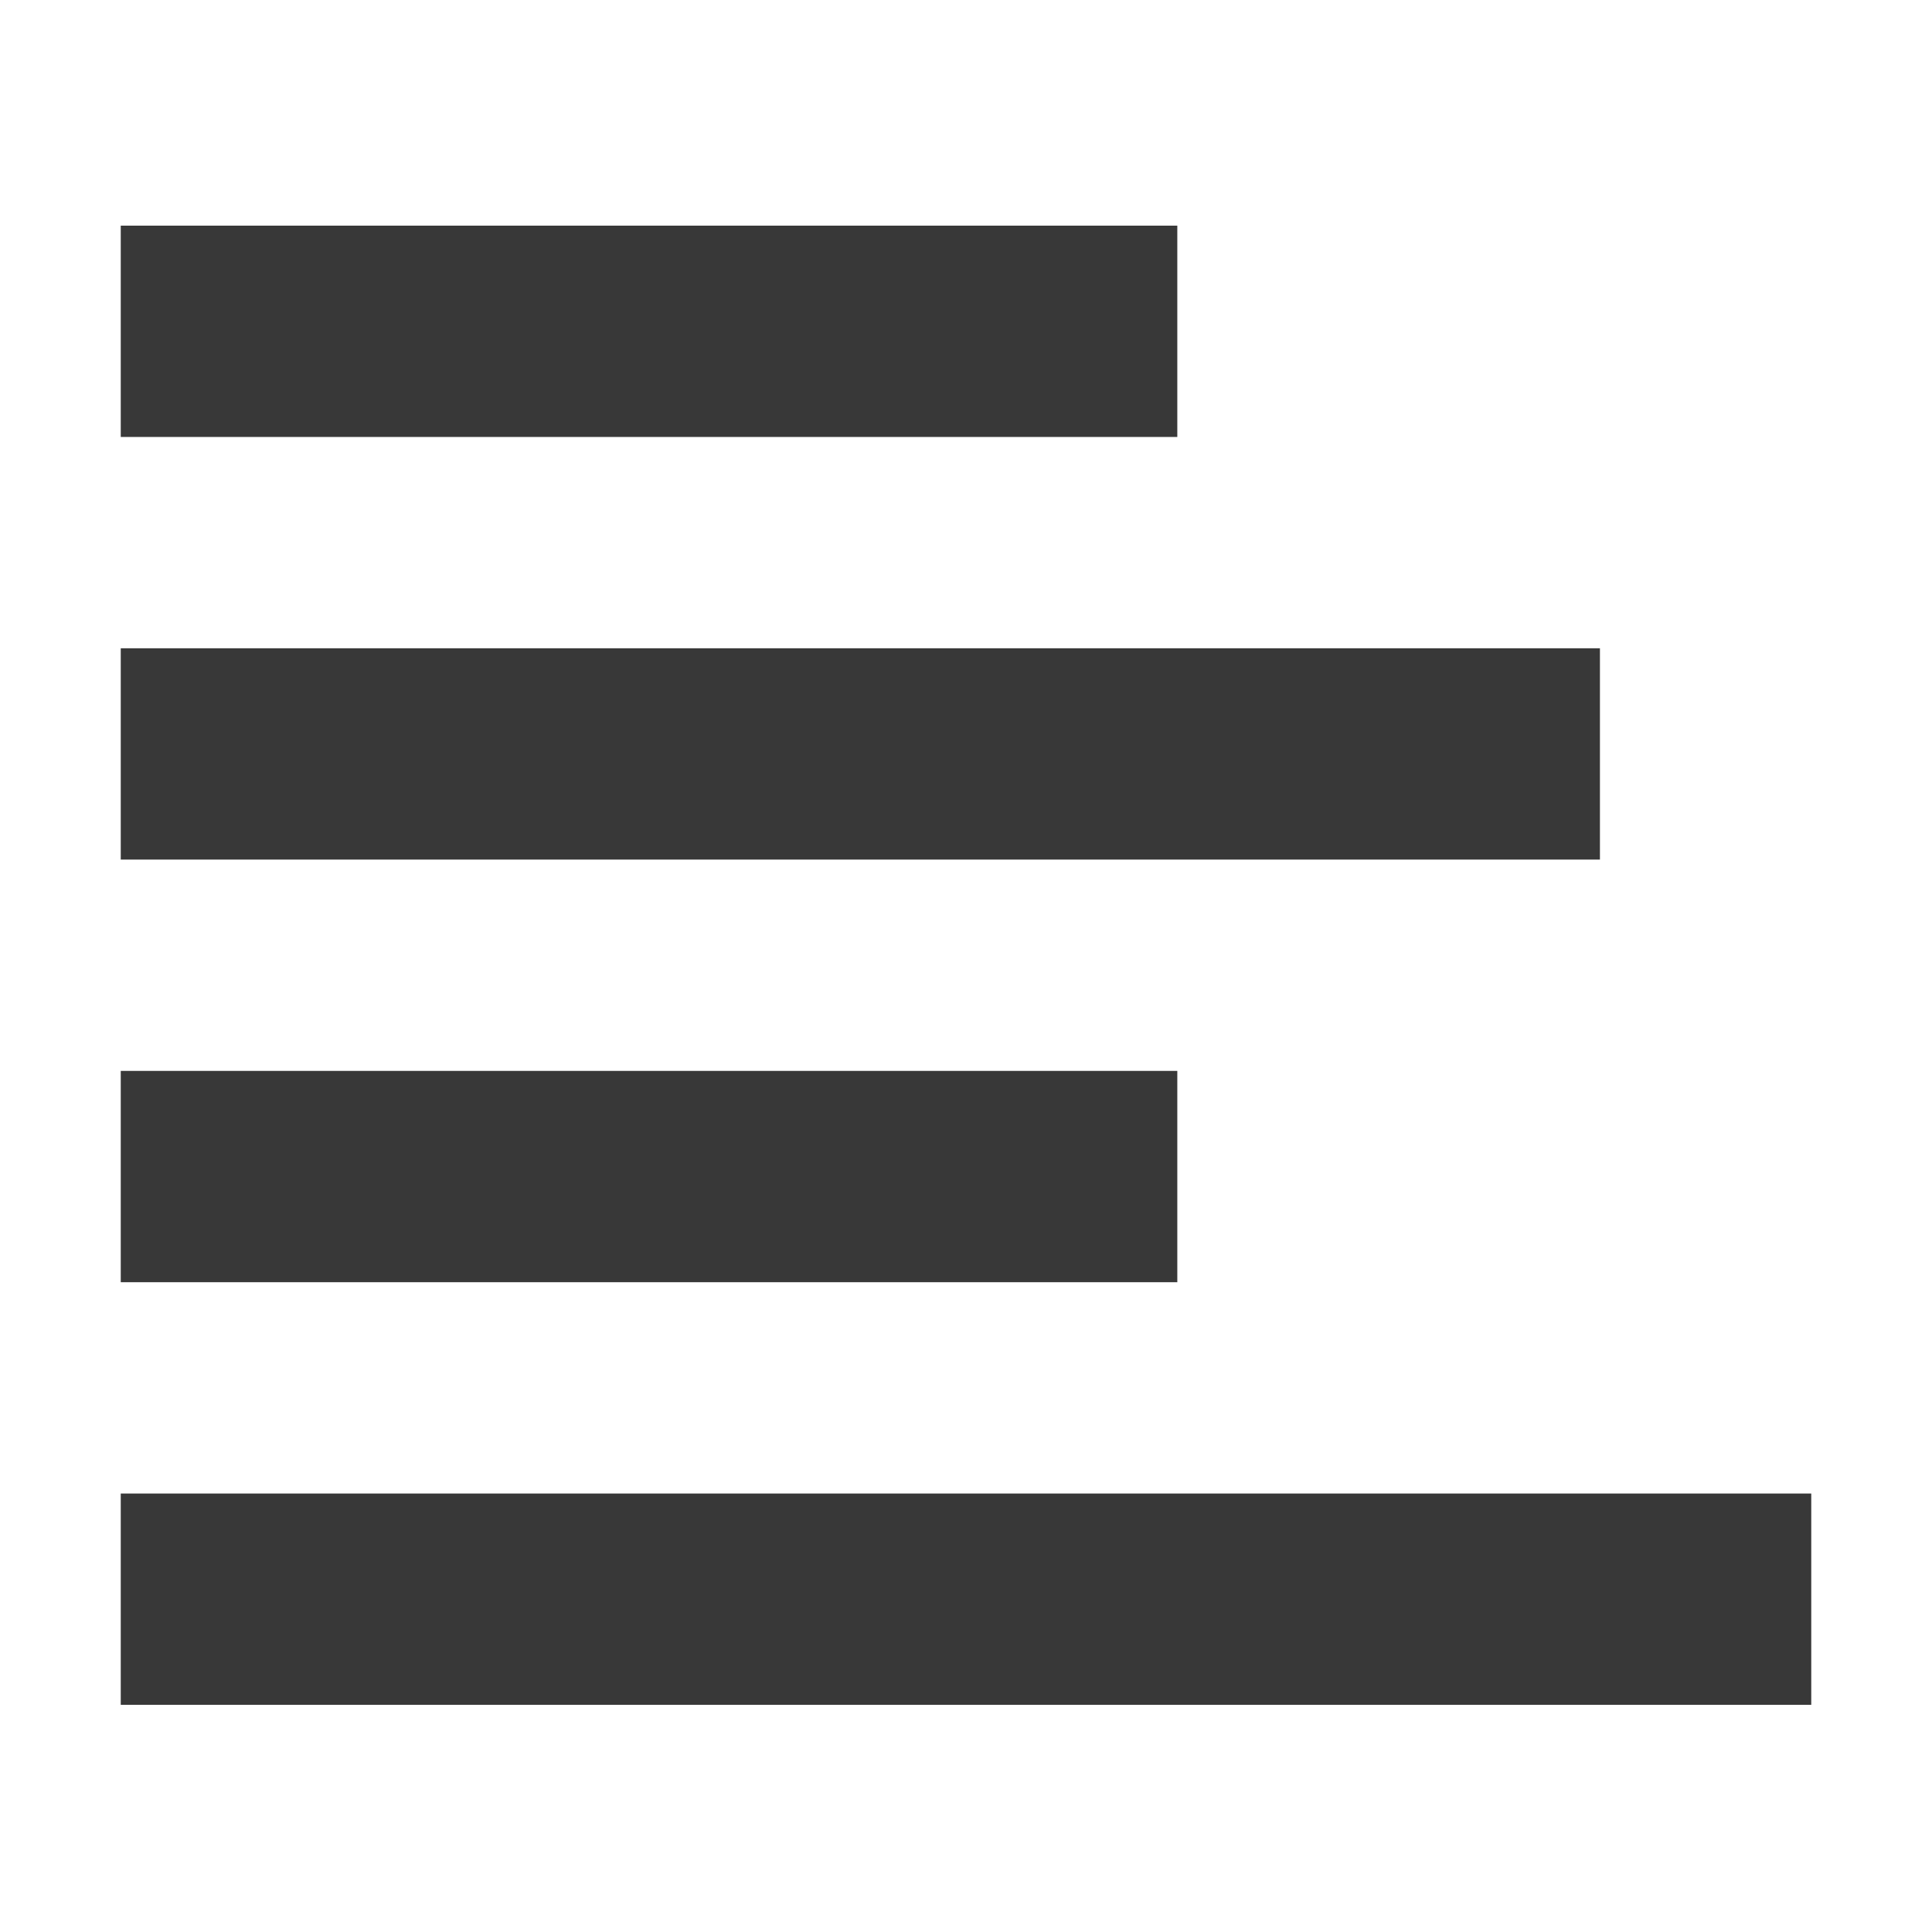
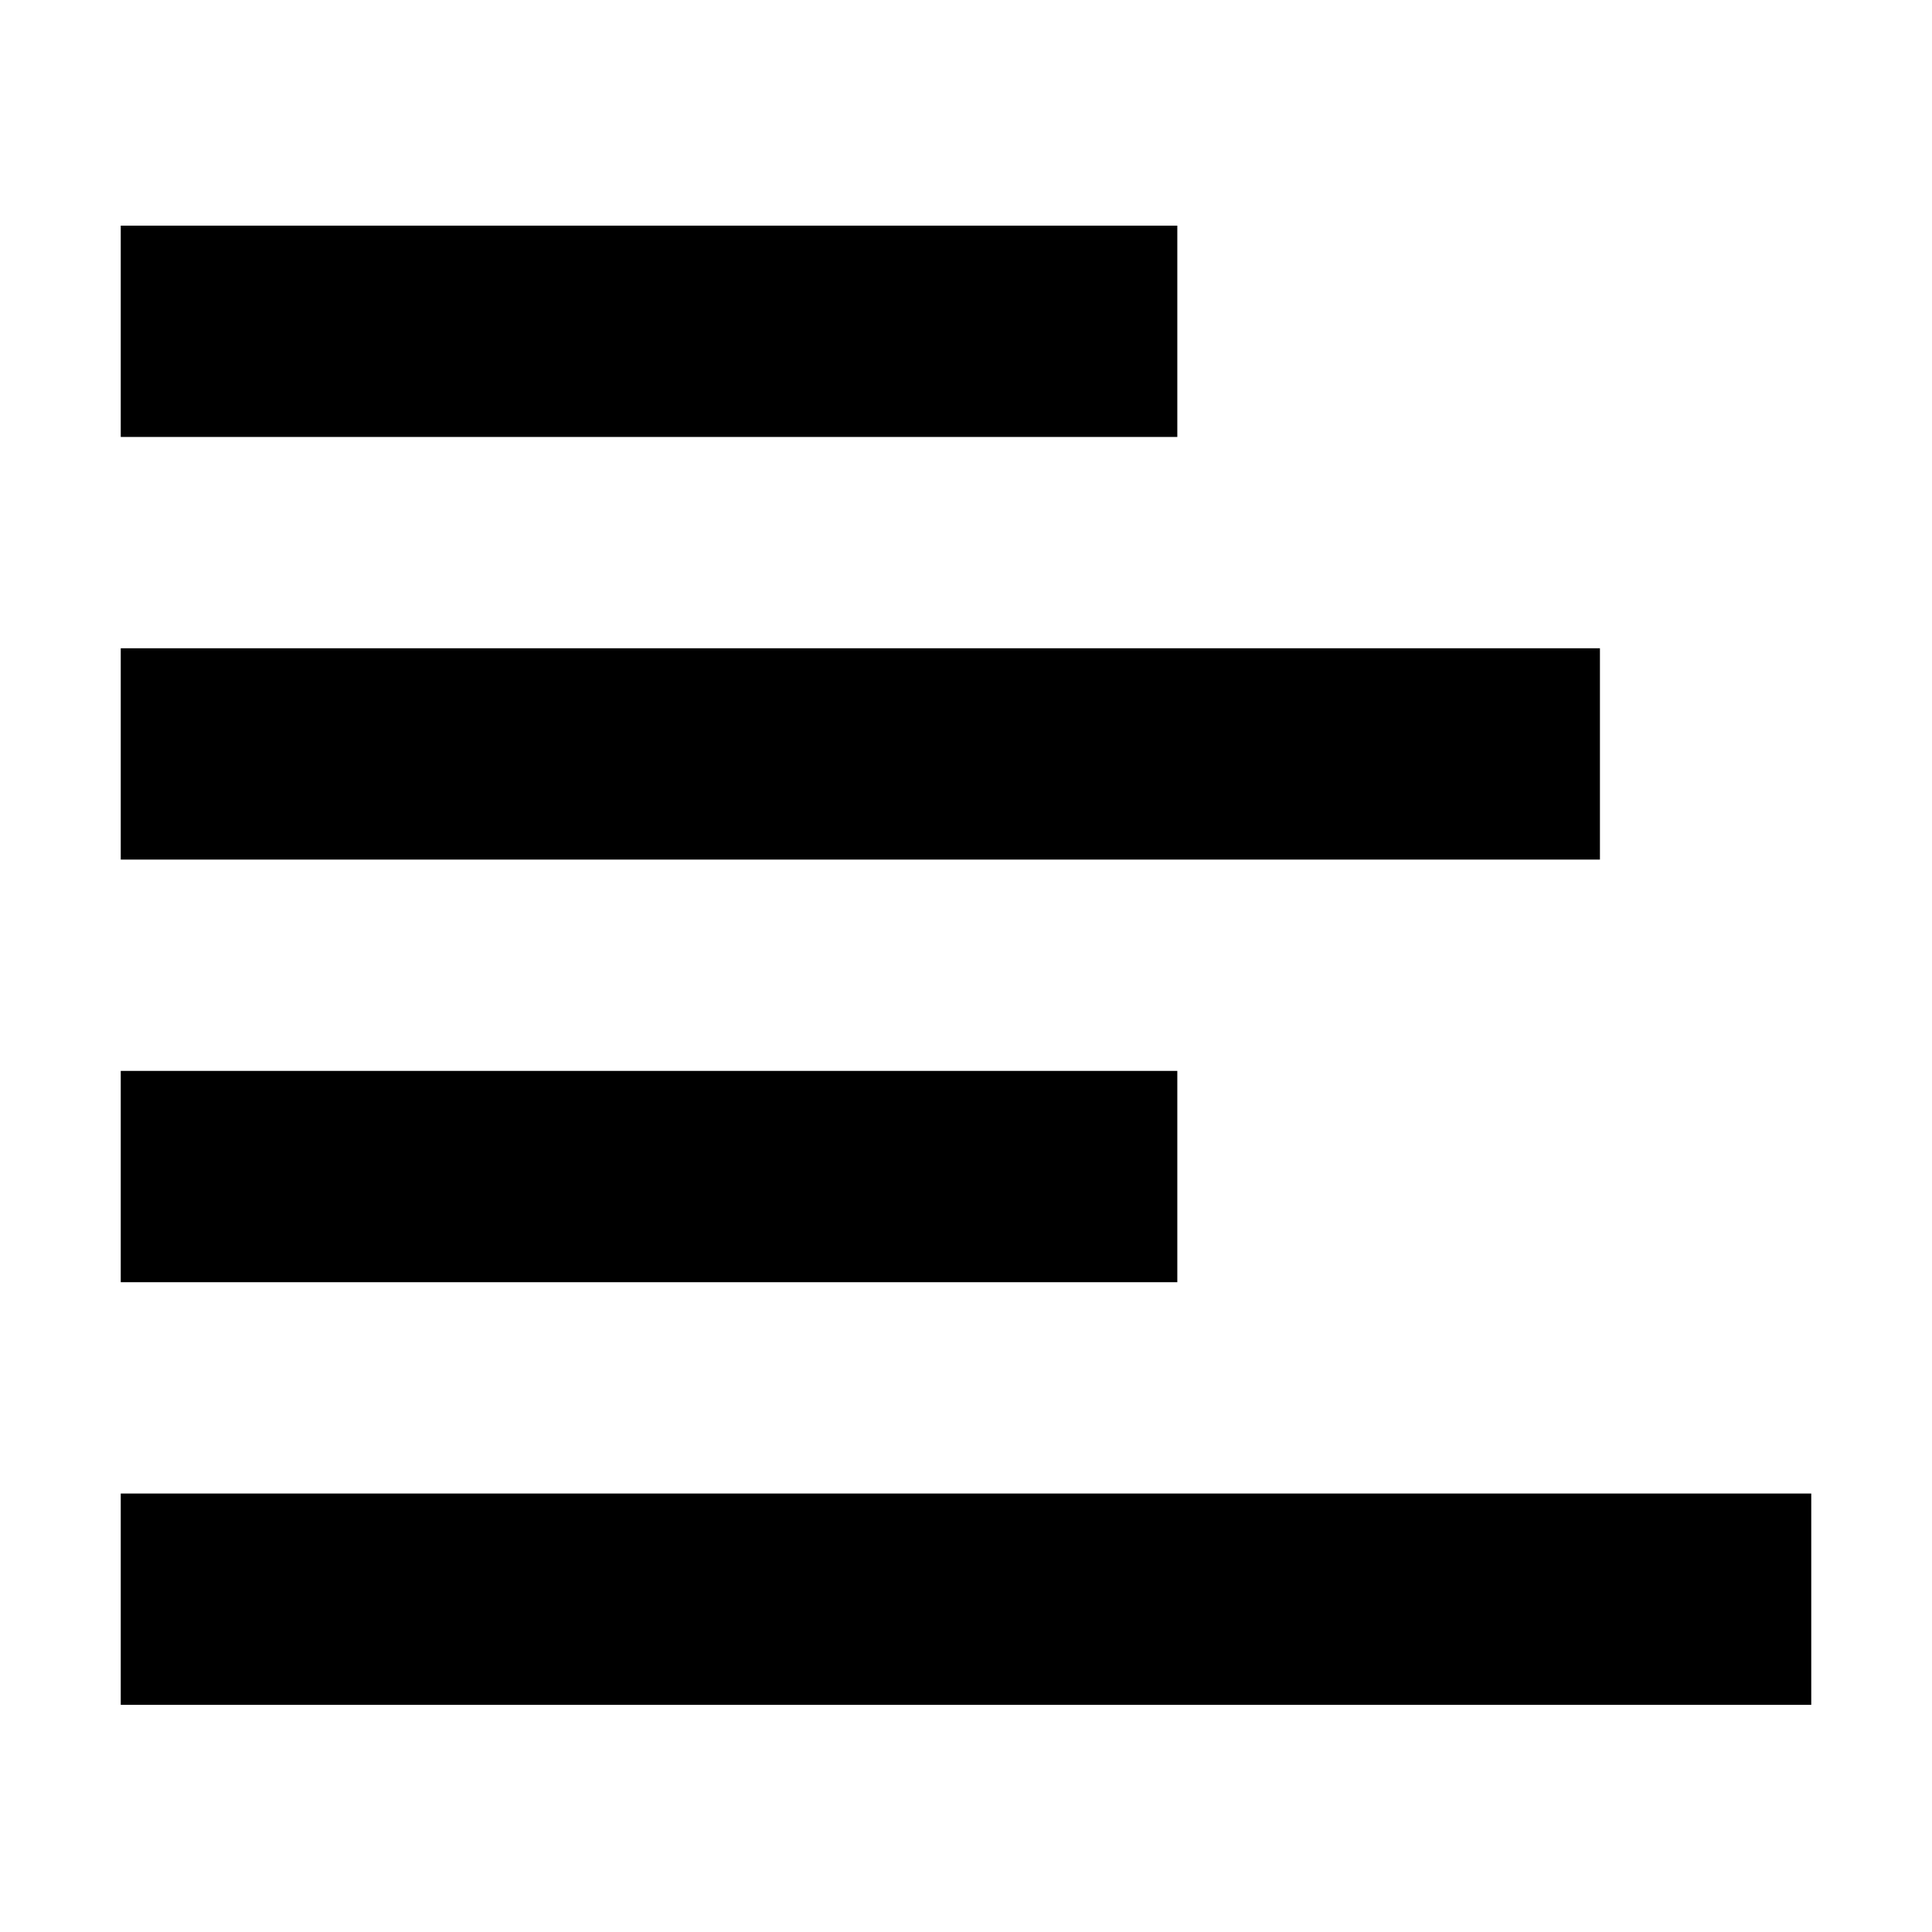
<svg xmlns="http://www.w3.org/2000/svg" t="1718807764387" class="icon" viewBox="0 0 1024 1024" version="1.1" p-id="1005" width="200" height="200">
-   <path d="M624 119.6H64v112h560v-112z m0 448H64v112h560v-112z m224-224H64v112h784v-112z m-784 448v112h896v-112H64z" fill="#383838" p-id="1006" />
+   <path d="M624 119.6H64v112h560v-112z m0 448H64v112h560v-112z m224-224H64v112h784v-112z m-784 448v112h896v-112H64z" fill="currentColor" p-id="1006" />
</svg>
